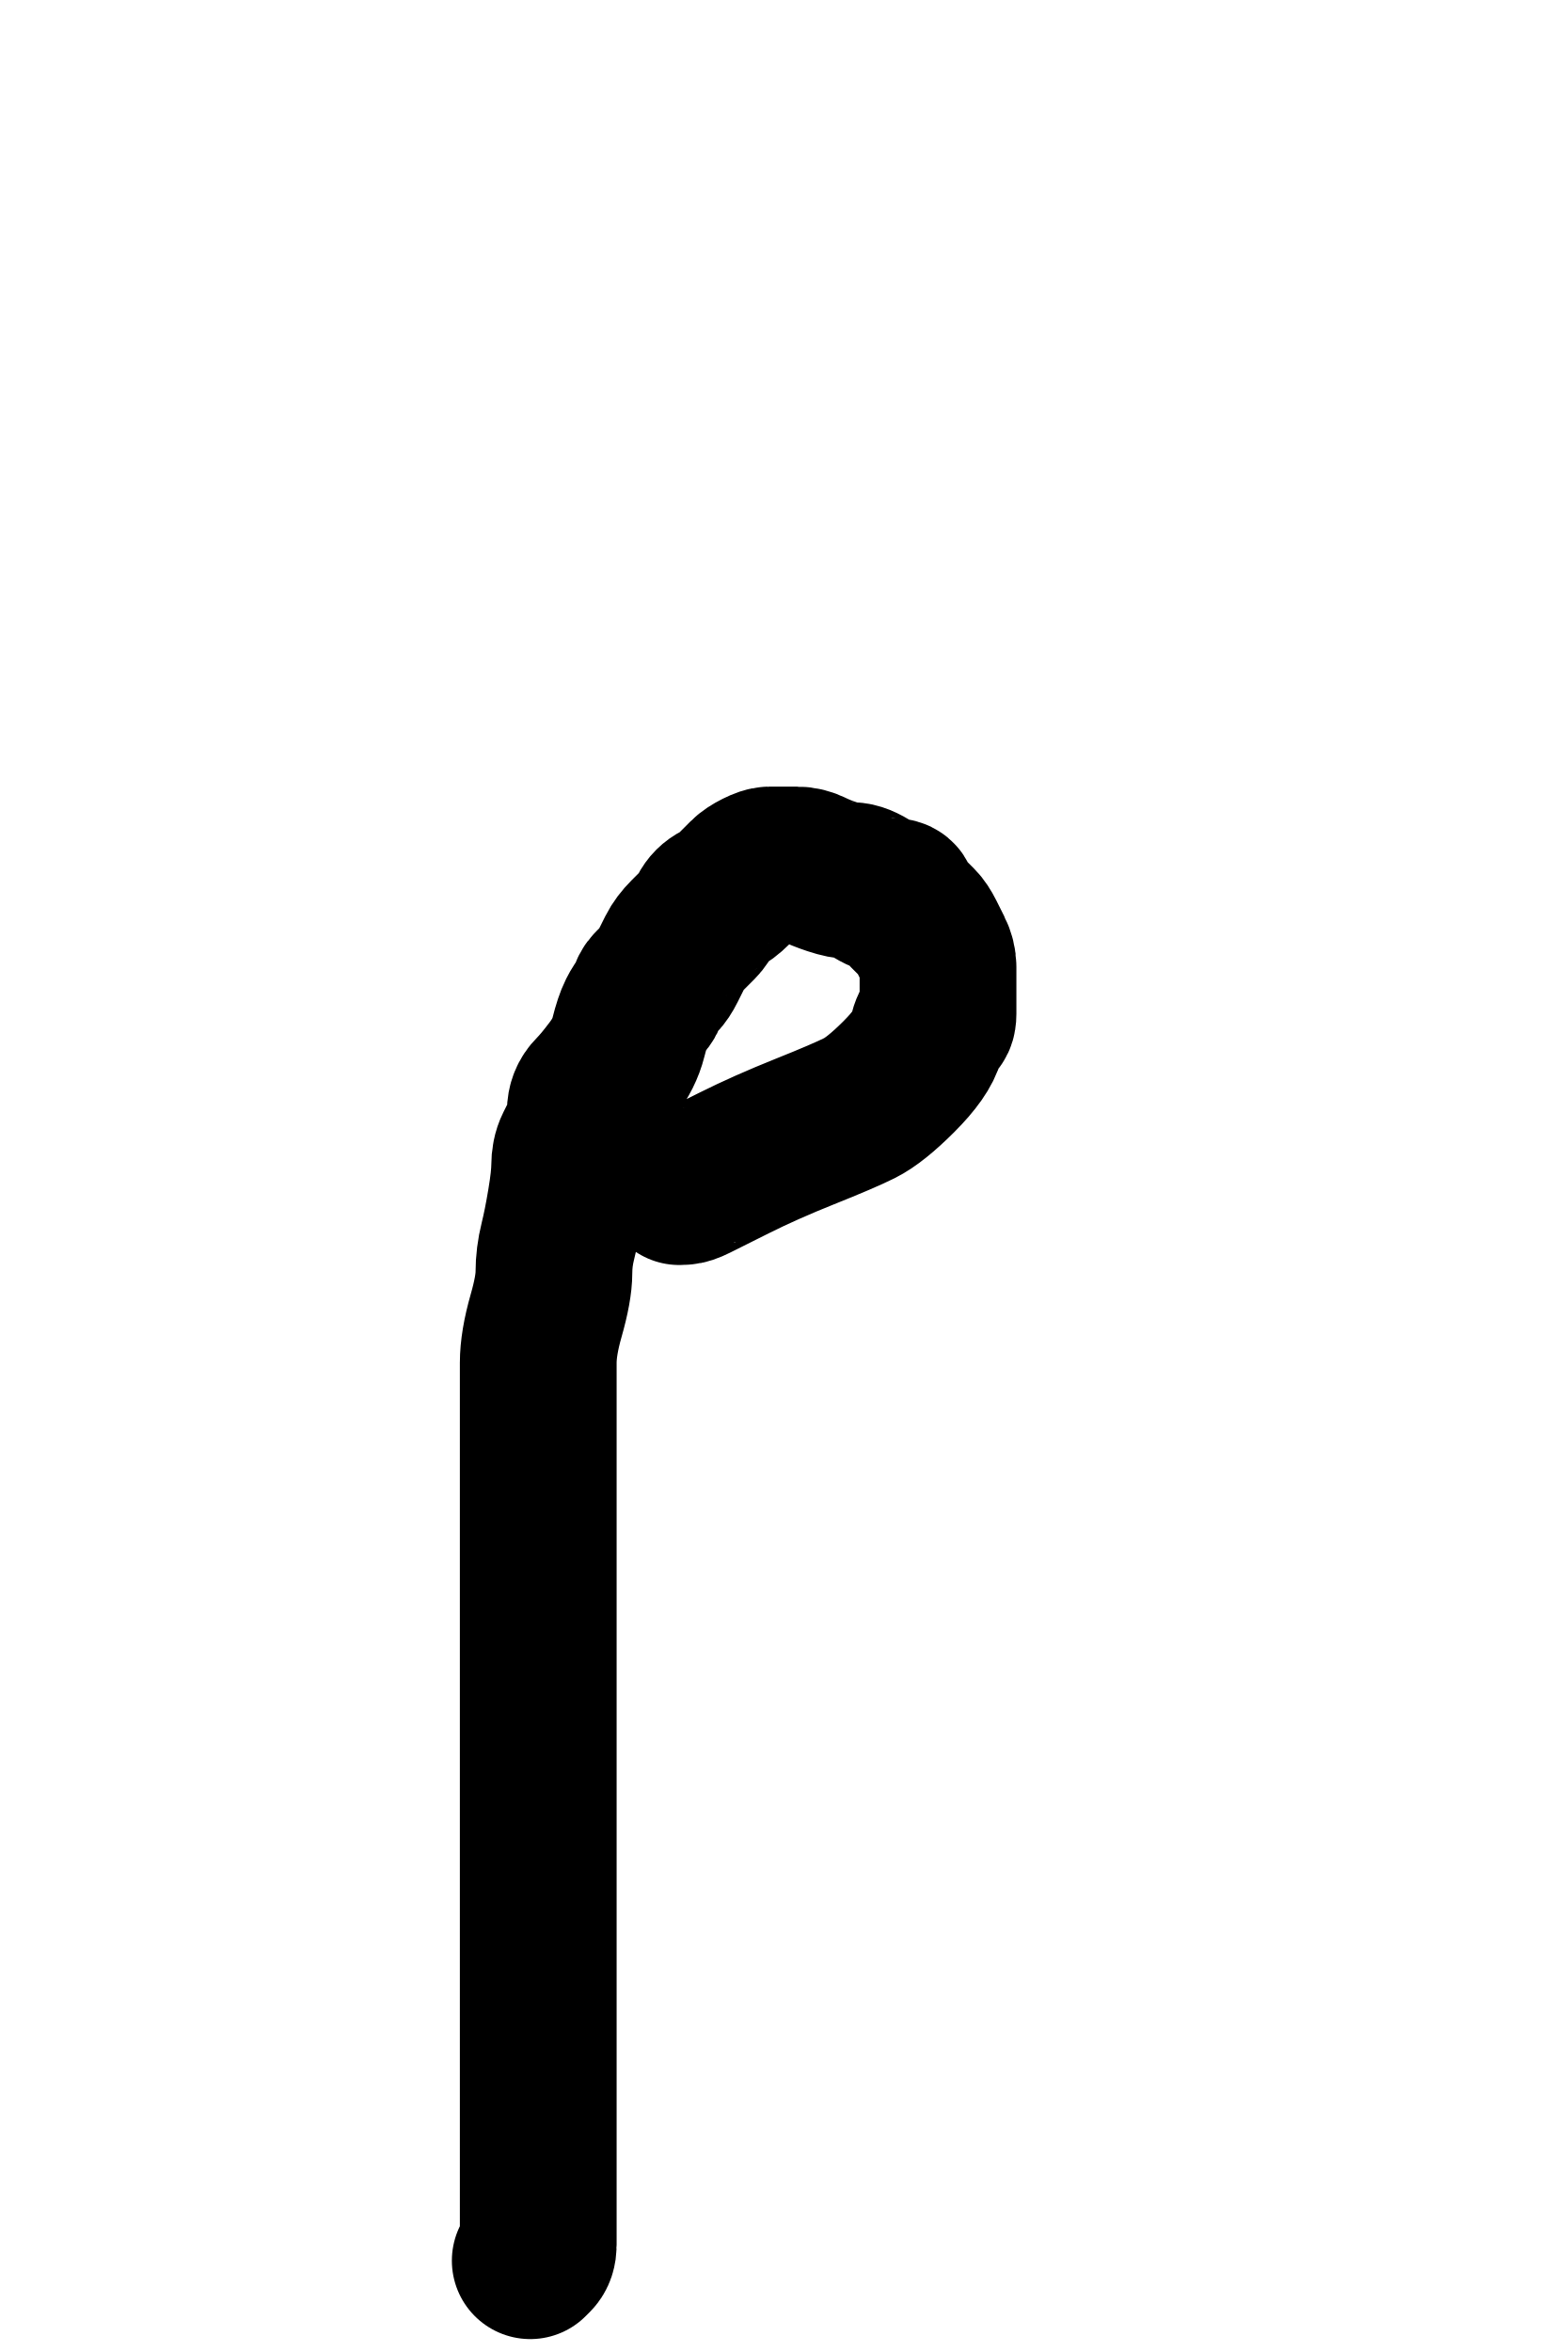
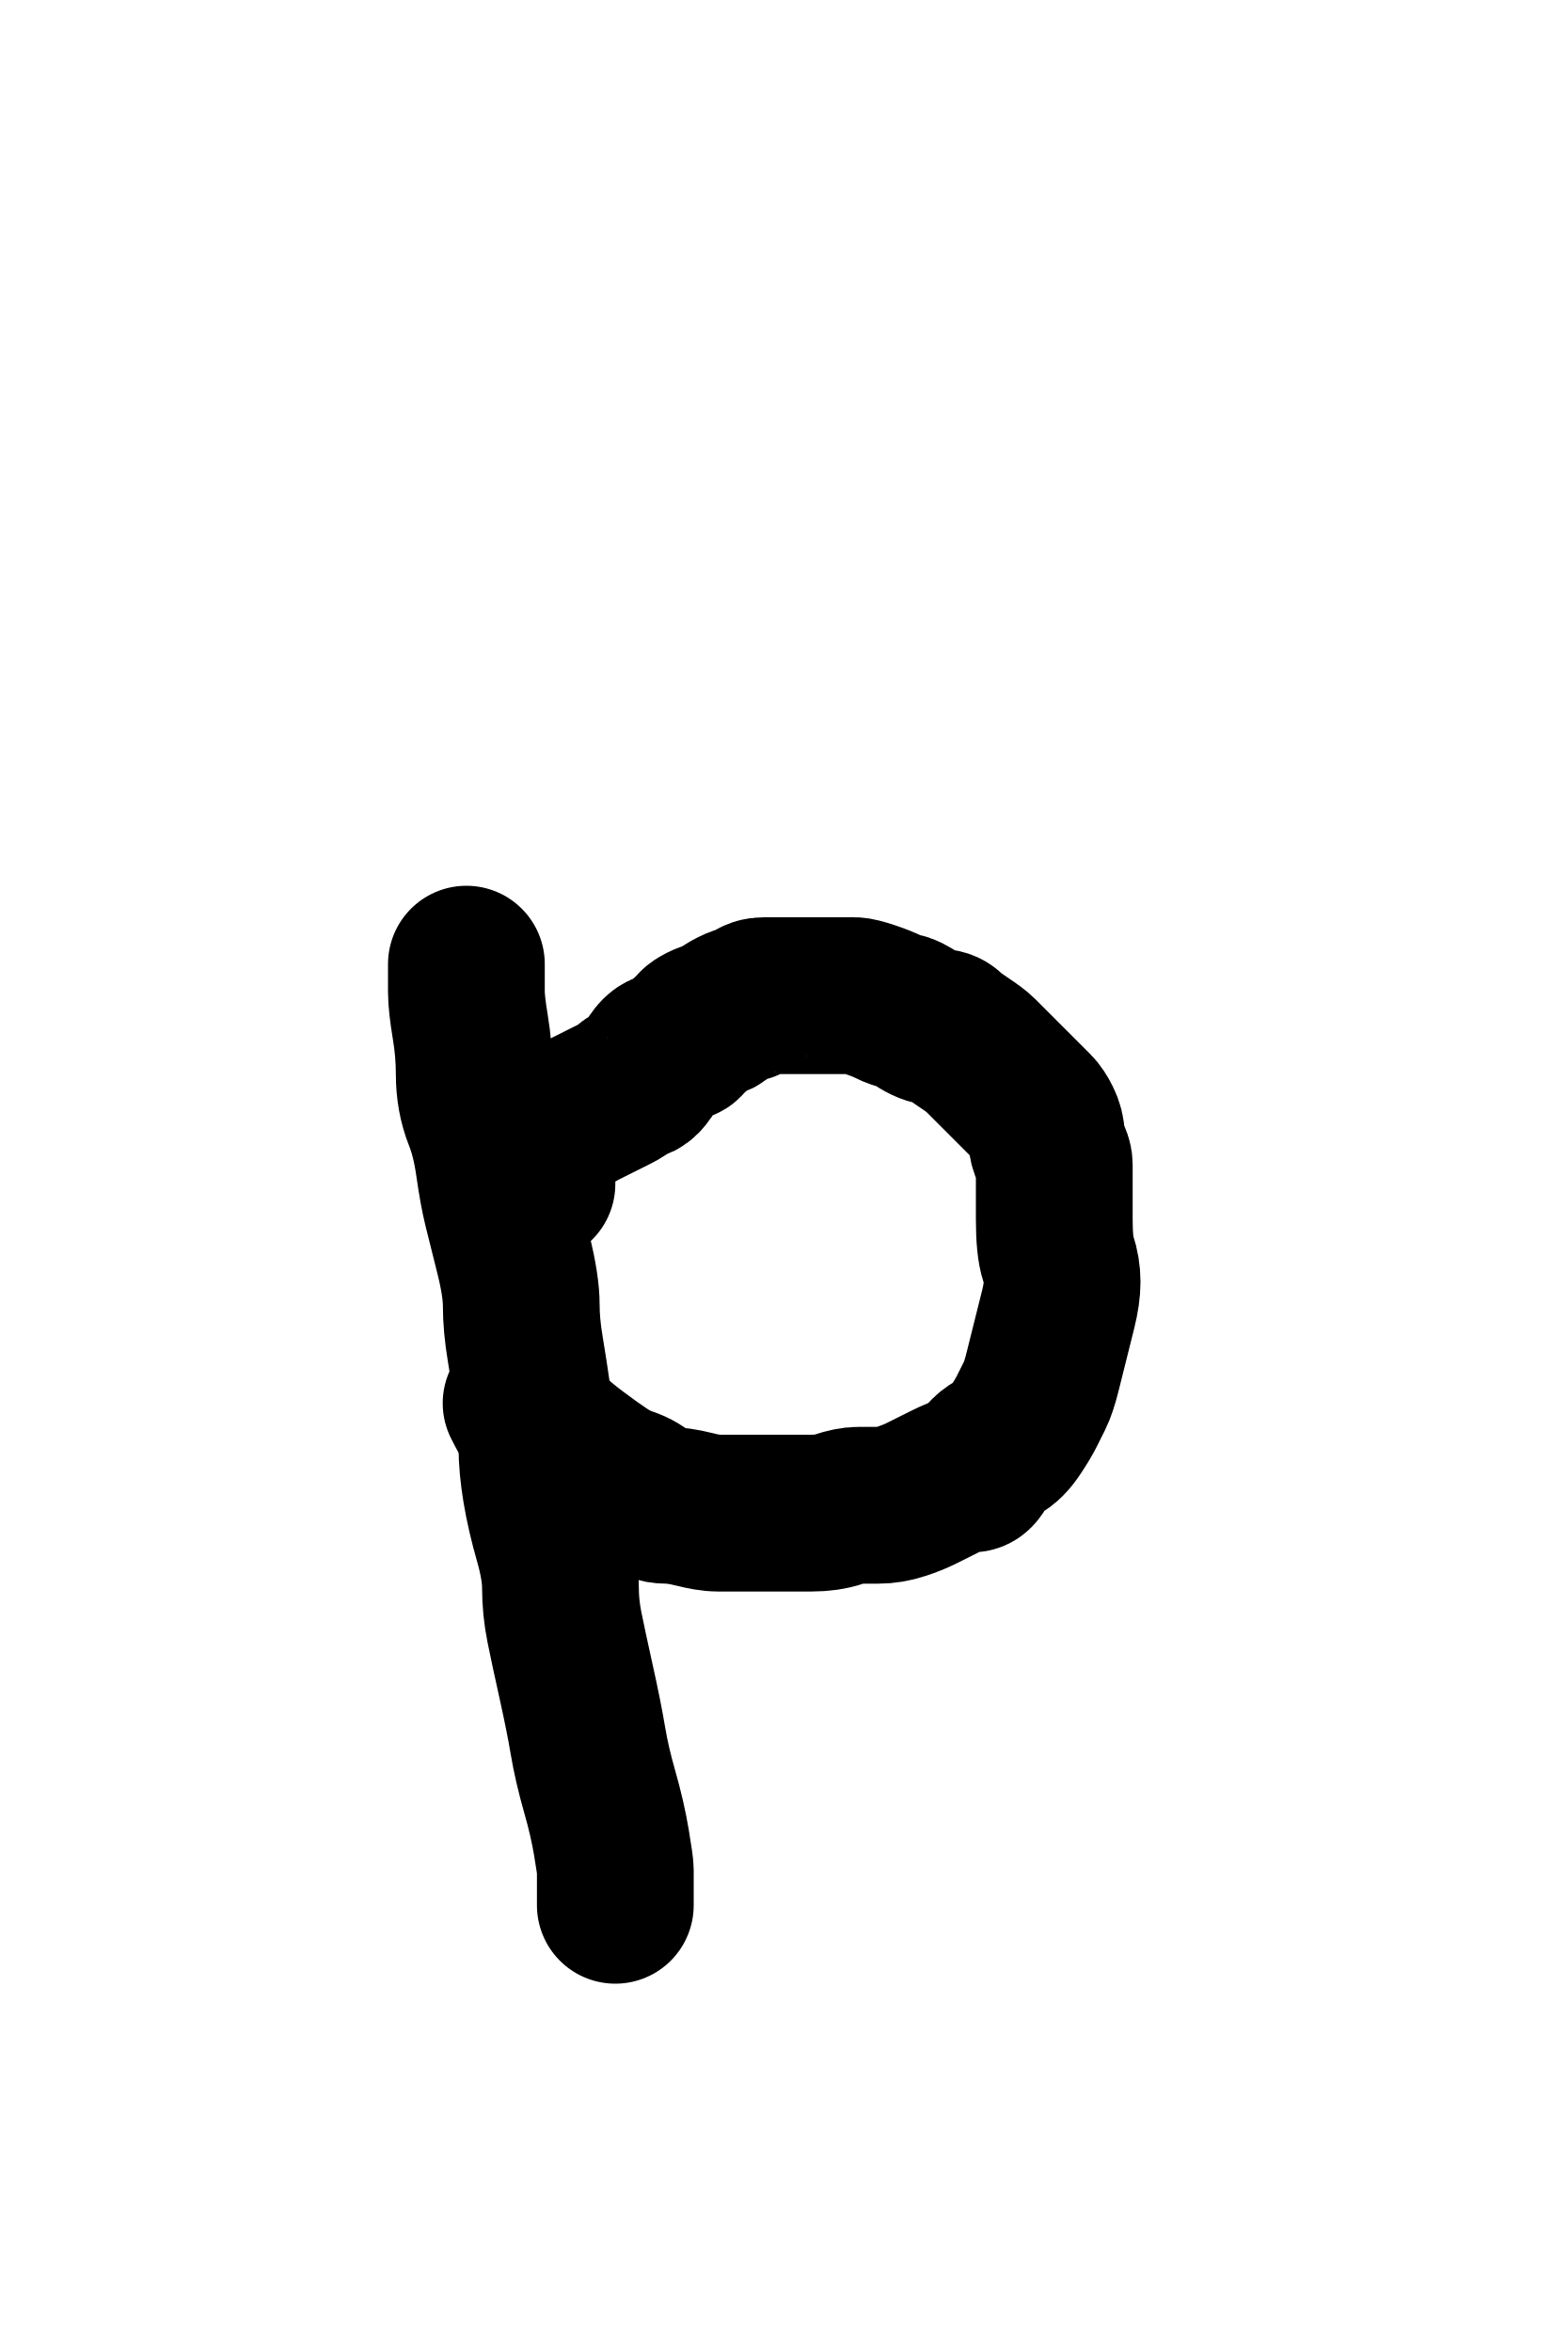
<svg xmlns="http://www.w3.org/2000/svg" version="1.1" width="200" height="300" viewBox="0 0 200 300" xml:space="preserve">
  <defs>
</defs>
-   <g transform="matrix(1 0 0 1 93.66 199.34)">
-     <path style="stroke: rgb(0,0,0); stroke-width: 20; stroke-dasharray: none; stroke-linecap: round; stroke-dashoffset: 0; stroke-linejoin: round; stroke-miterlimit: 10; fill: none; fill-rule: nonzero; opacity: 1;" transform=" translate(-93.66, -199.34)" d="M 86.647 151.353 Q 86.667 151.333 87.167 151.333 Q 87.667 151.333 88.667 150.833 Q 89.667 150.333 93.667 148.333 Q 97.667 146.333 102.667 144.333 Q 107.667 142.333 109.667 141.333 Q 111.667 140.333 114.667 137.333 Q 117.667 134.333 118.167 132.333 Q 118.667 130.333 119.167 130.333 Q 119.667 130.333 119.667 129.333 Q 119.667 128.333 119.667 127.333 Q 119.667 126.333 119.667 125.333 Q 119.667 124.333 119.667 123.333 Q 119.667 122.333 119.167 121.333 Q 118.667 120.333 118.167 119.333 Q 117.667 118.333 117.167 117.833 Q 116.667 117.333 115.667 116.333 Q 114.667 115.333 114.667 114.833 Q 114.667 114.333 113.667 114.333 Q 112.667 114.333 111.167 113.333 Q 109.667 112.333 108.667 112.333 Q 107.667 112.333 106.167 111.833 Q 104.667 111.333 103.667 110.833 Q 102.667 110.333 101.667 110.333 Q 100.667 110.333 99.667 110.333 Q 98.667 110.333 98.167 110.333 Q 97.667 110.333 96.667 110.833 Q 95.667 111.333 95.167 111.833 Q 94.667 112.333 93.667 113.333 Q 92.667 114.333 91.667 114.833 Q 90.667 115.333 90.167 116.333 Q 89.667 117.333 89.167 117.833 Q 88.667 118.333 87.667 119.333 Q 86.667 120.333 86.167 121.333 Q 85.667 122.333 85.167 123.333 Q 84.667 124.333 84.167 124.833 Q 83.667 125.333 83.167 125.833 Q 82.667 126.333 82.667 126.833 Q 82.667 127.333 82.167 127.833 Q 81.667 128.333 81.167 129.333 Q 80.667 130.333 80.167 132.333 Q 79.667 134.333 78.167 136.333 Q 76.667 138.333 75.667 139.333 Q 74.667 140.333 74.667 141.833 Q 74.667 143.333 74.167 144.333 Q 73.667 145.333 73.167 146.333 Q 72.667 147.333 72.667 148.833 Q 72.667 150.333 72.167 153.333 Q 71.667 156.333 71.167 158.333 Q 70.667 160.333 70.667 162.333 Q 70.667 164.333 69.667 167.833 Q 68.667 171.333 68.667 173.833 Q 68.667 176.333 68.667 179.833 Q 68.667 183.333 68.667 186.333 Q 68.667 189.333 68.667 193.833 Q 68.667 198.333 68.667 203.333 Q 68.667 208.333 68.667 214.333 Q 68.667 220.333 68.667 223.333 Q 68.667 226.333 68.667 231.833 Q 68.667 237.333 68.667 240.833 Q 68.667 244.333 68.667 246.333 Q 68.667 248.333 68.667 252.333 Q 68.667 256.333 68.667 257.833 Q 68.667 259.333 68.667 261.333 Q 68.667 263.333 68.667 265.333 Q 68.667 267.333 68.667 269.333 Q 68.667 271.333 68.667 272.833 Q 68.667 274.333 68.667 276.333 Q 68.667 278.333 68.667 279.333 Q 68.667 280.333 68.667 281.833 Q 68.667 283.333 68.667 284.333 Q 68.667 285.333 68.667 286.333 Q 68.667 287.333 68.167 287.833 L 67.647 288.353" stroke-linecap="round" />
+   <g transform="matrix(1 0 0 1 69 183)">
+     <path style="stroke: rgb(0,0,0); stroke-width: 20; stroke-dasharray: none; stroke-linecap: round; stroke-dashoffset: 0; stroke-linejoin: round; stroke-miterlimit: 10; fill: none; fill-rule: nonzero; opacity: 1;" transform=" translate(-69, -183)" d="M 59.5 122.98 Q 59.5 123 59.5 124 Q 59.5 125 59.5 126.5 Q 59.5 128 60 131 Q 60.5 134 60.5 137 Q 60.5 140 61.5 142.5 Q 62.5 145 63 148.5 Q 63.5 152 64 154 Q 64.5 156 65.5 160 Q 66.5 164 66.5 166.5 Q 66.5 169 67 172 Q 67.5 175 68 178.5 Q 68.5 182 68.5 184.5 Q 68.5 187 69 190 Q 69.5 193 70.5 196.5 Q 71.5 200 71.5 202.5 Q 71.5 205 72 207.5 Q 72.5 210 73.5 214.5 Q 74.5 219 75 222 Q 75.5 225 76.5 228.5 Q 77.5 232 78 235 Q 78.5 238 78.5 238.5 Q 78.5 239 78.5 239.5 Q 78.5 240 78.5 240.5 Q 78.5 241 78.5 242 L 78.5 243.02" stroke-linecap="round" />
+   </g>
+   <g transform="matrix(1 0 0 1 100.99 160)">
+     <path style="stroke: rgb(0,0,0); stroke-width: 20; stroke-dasharray: none; stroke-linecap: round; stroke-dashoffset: 0; stroke-linejoin: round; stroke-miterlimit: 10; fill: none; fill-rule: nonzero; opacity: 1;" transform=" translate(-100.99, -160)" d="M 68.5 151.02 Q 68.5 151 68.5 150.5 Q 68.5 150 68.5 149.5 Q 68.5 149 68.5 148.5 Q 68.5 148 68.5 147.5 Q 68.5 147 69 146.5 Q 69.5 146 69.5 145.5 Q 69.5 145 70 144.5 Q 70.5 144 72 143 Q 73.5 142 74.5 141.5 Q 75.5 141 76.5 140.5 Q 77.5 140 78.5 139.5 Q 79.5 139 80 138.5 Q 80.5 138 81 138 Q 81.5 138 82 137.5 Q 82.5 137 83 136 Q 83.5 135 84 134.5 Q 84.5 134 85 134 Q 85.5 134 86 133.5 Q 86.5 133 87 133 Q 87.5 133 87.5 132.5 Q 87.5 132 88 132 Q 88.5 132 88.5 131.5 Q 88.5 131 89.5 130.5 Q 90.5 130 91 130 Q 91.5 130 92 129.5 Q 92.5 129 93.5 128.5 Q 94.5 128 95 128 Q 95.5 128 96 127.5 Q 96.5 127 97.5 127 Q 98.5 127 99 127 Q 99.5 127 100 127 Q 100.5 127 101.5 127 Q 102.5 127 103.5 127 Q 104.5 127 105.5 127 Q 106.5 127 107.5 127 Q 108.5 127 109 127 Q 109.5 127 111 127.5 Q 112.5 128 113.5 128.5 Q 114.5 129 115 129 Q 115.5 129 117 130 Q 118.5 131 119.5 131 Q 120.5 131 121 131.5 Q 121.5 132 123 133 Q 124.5 134 125 134.5 Q 125.5 135 126.5 136 Q 127.5 137 128 137.5 Q 128.5 138 129 138.5 Q 129.5 139 130.5 140 Q 131.5 141 132 141.5 Q 132.5 142 133 143 Q 133.5 144 133.5 145 Q 133.5 146 134 147 Q 134.5 148 134.5 148.5 Q 134.5 149 134.5 150.5 Q 134.5 152 134.5 155.5 Q 134.5 159 135 160.5 Q 135.5 162 135.5 163.5 Q 135.5 165 135 167 Q 134.5 169 134 171 Q 133.5 173 133 175 Q 132.5 177 132 178 Q 131.5 179 131 180 Q 130.5 181 129.5 182.5 Q 128.5 184 127.5 184.5 Q 126.5 185 126 185.5 Q 125.5 186 125 187 Q 124.5 188 124 188 Q 123.5 188 123 188 Q 122.5 188 120.5 189 Q 118.5 190 117.5 190.5 Q 116.5 191 115 191.5 Q 113.5 192 112 192 Q 110.5 192 109.5 192 Q 108.5 192 107 192.5 Q 105.5 193 103.5 193 Q 101.5 193 100.5 193 Q 99.5 193 97.5 193 Q 95.5 193 94 193 Q 92.5 193 91.5 193 Q 90.5 193 88.5 192.5 Q 86.5 192 85 192 Q 83.5 192 82.5 191 Q 81.5 190 80 189.5 Q 78.5 189 77 188 Q 75.5 187 73.5 185.5 Q 71.5 184 70.5 183 Q 69.5 182 68.5 181.5 Q 67.5 181 67 180 L 66.48 178.98" stroke-linecap="round" />
  </g>
</svg>
